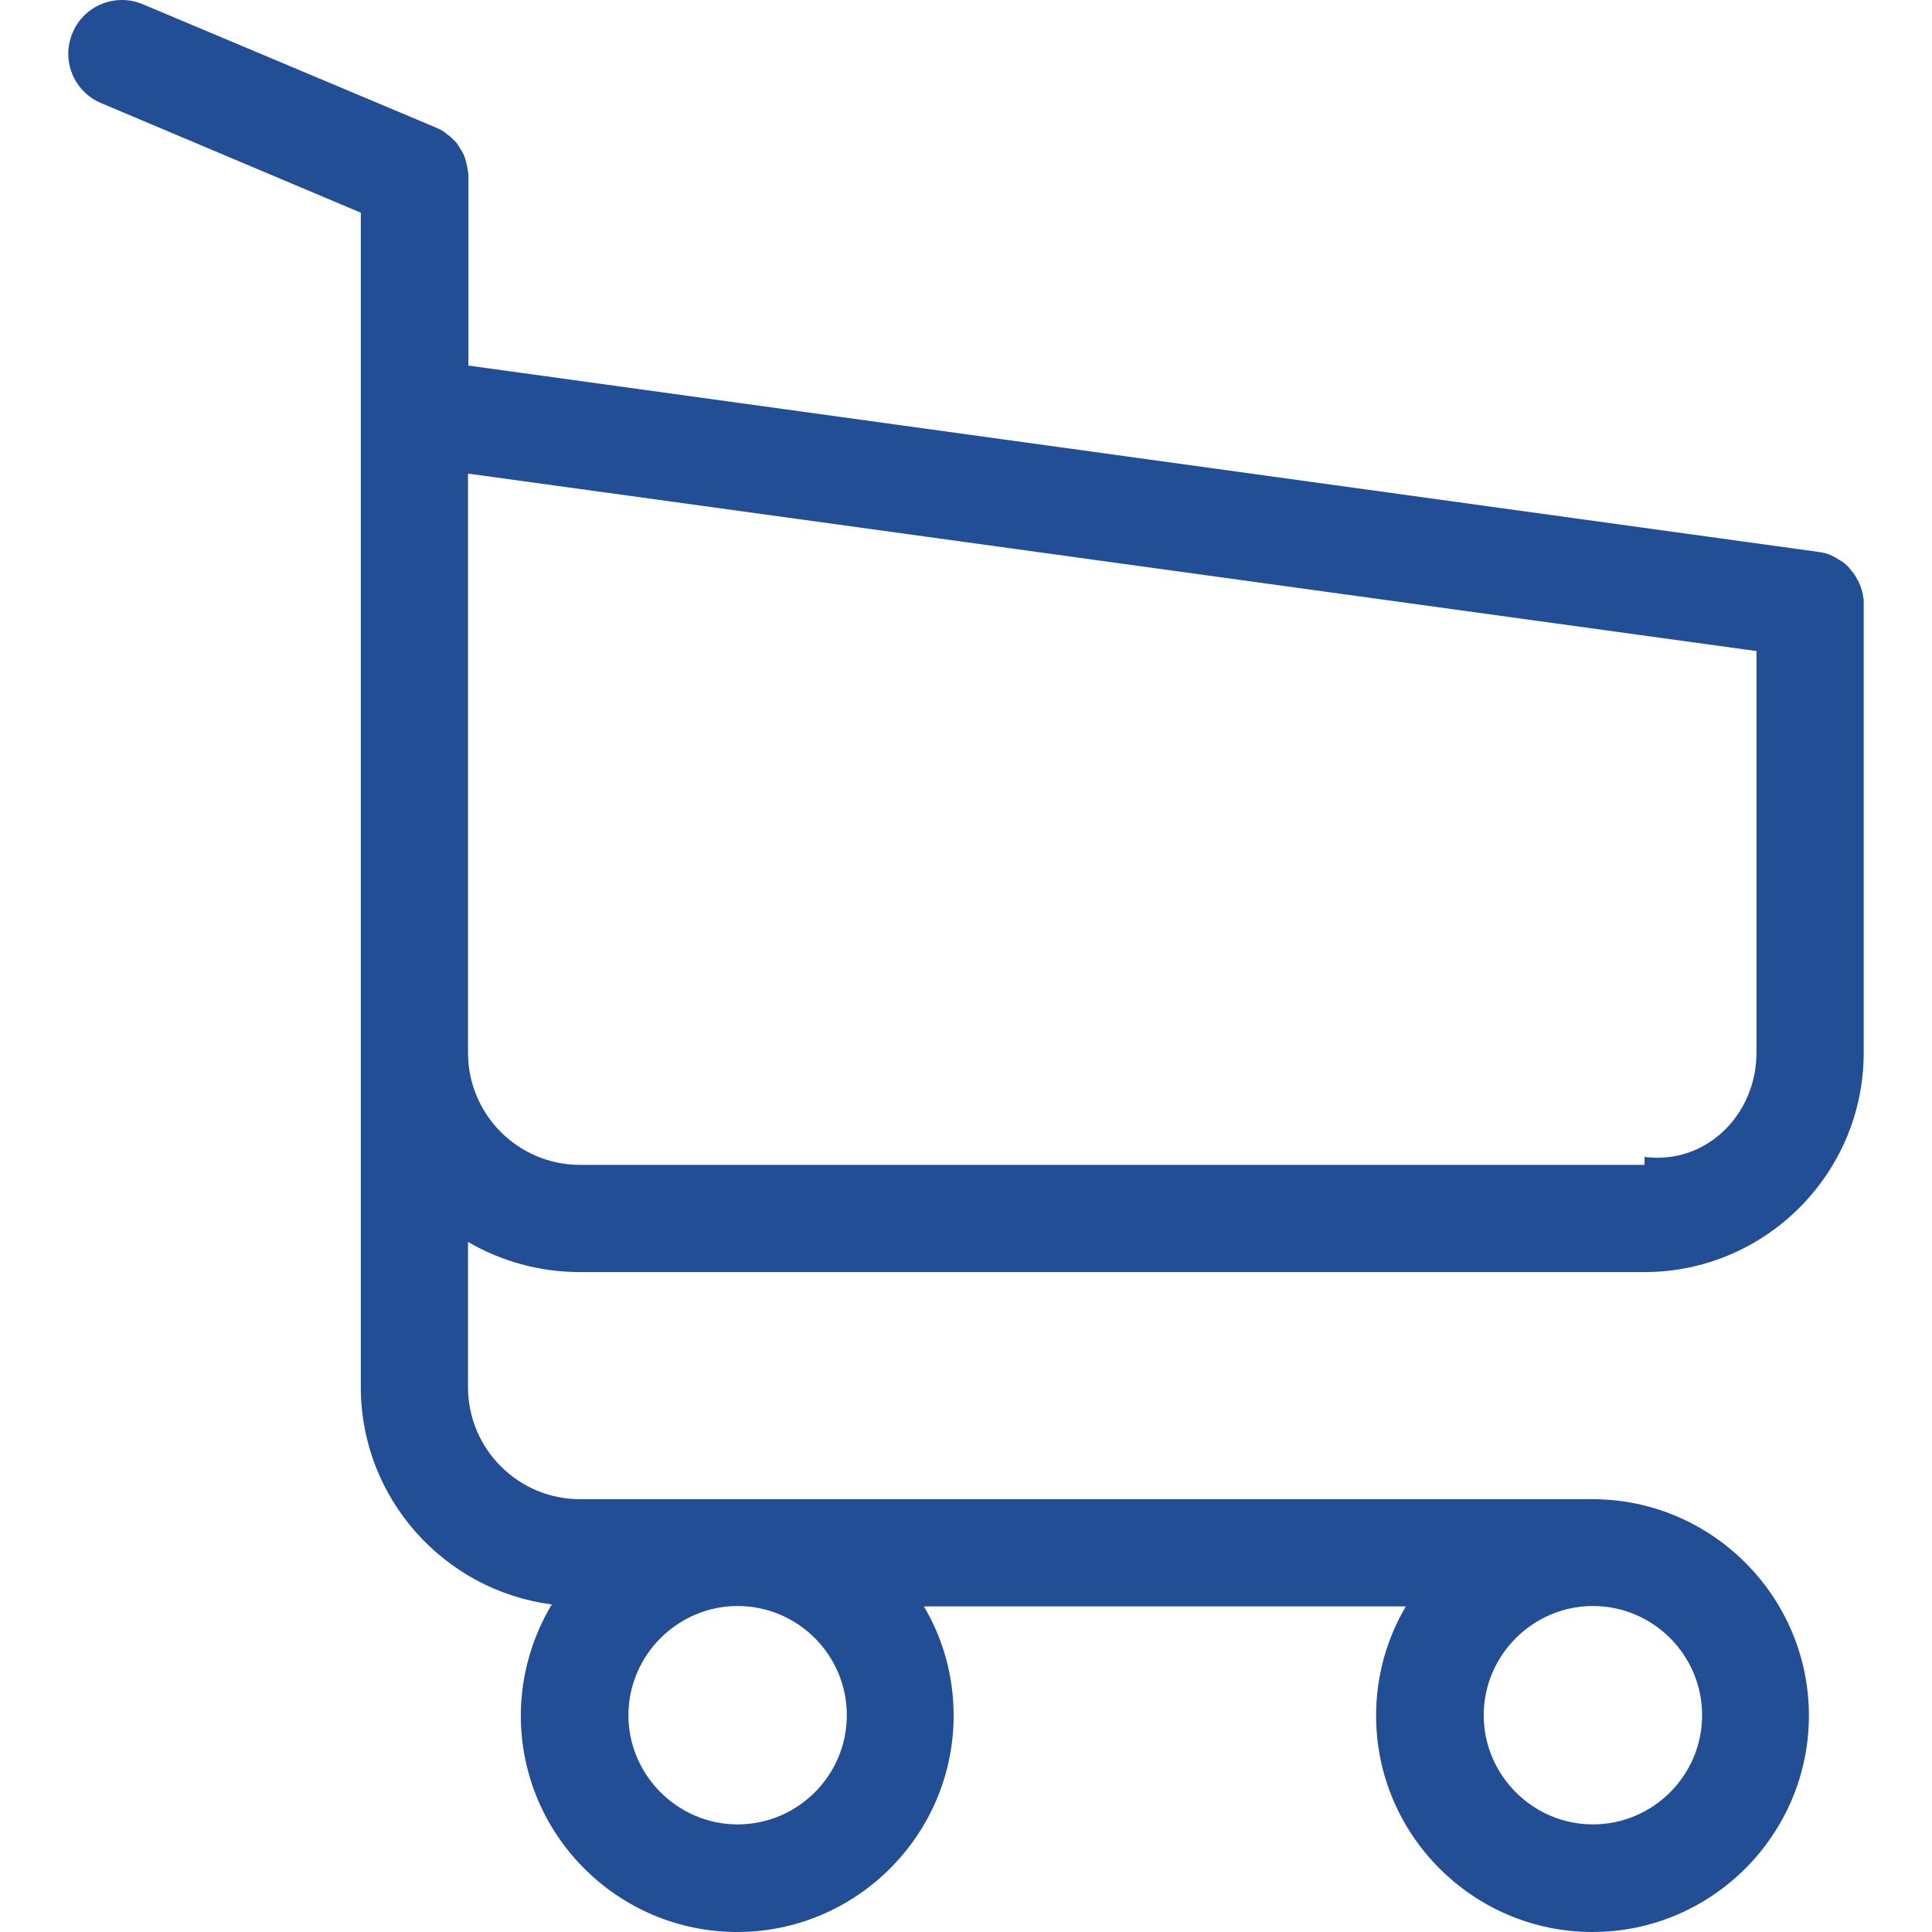
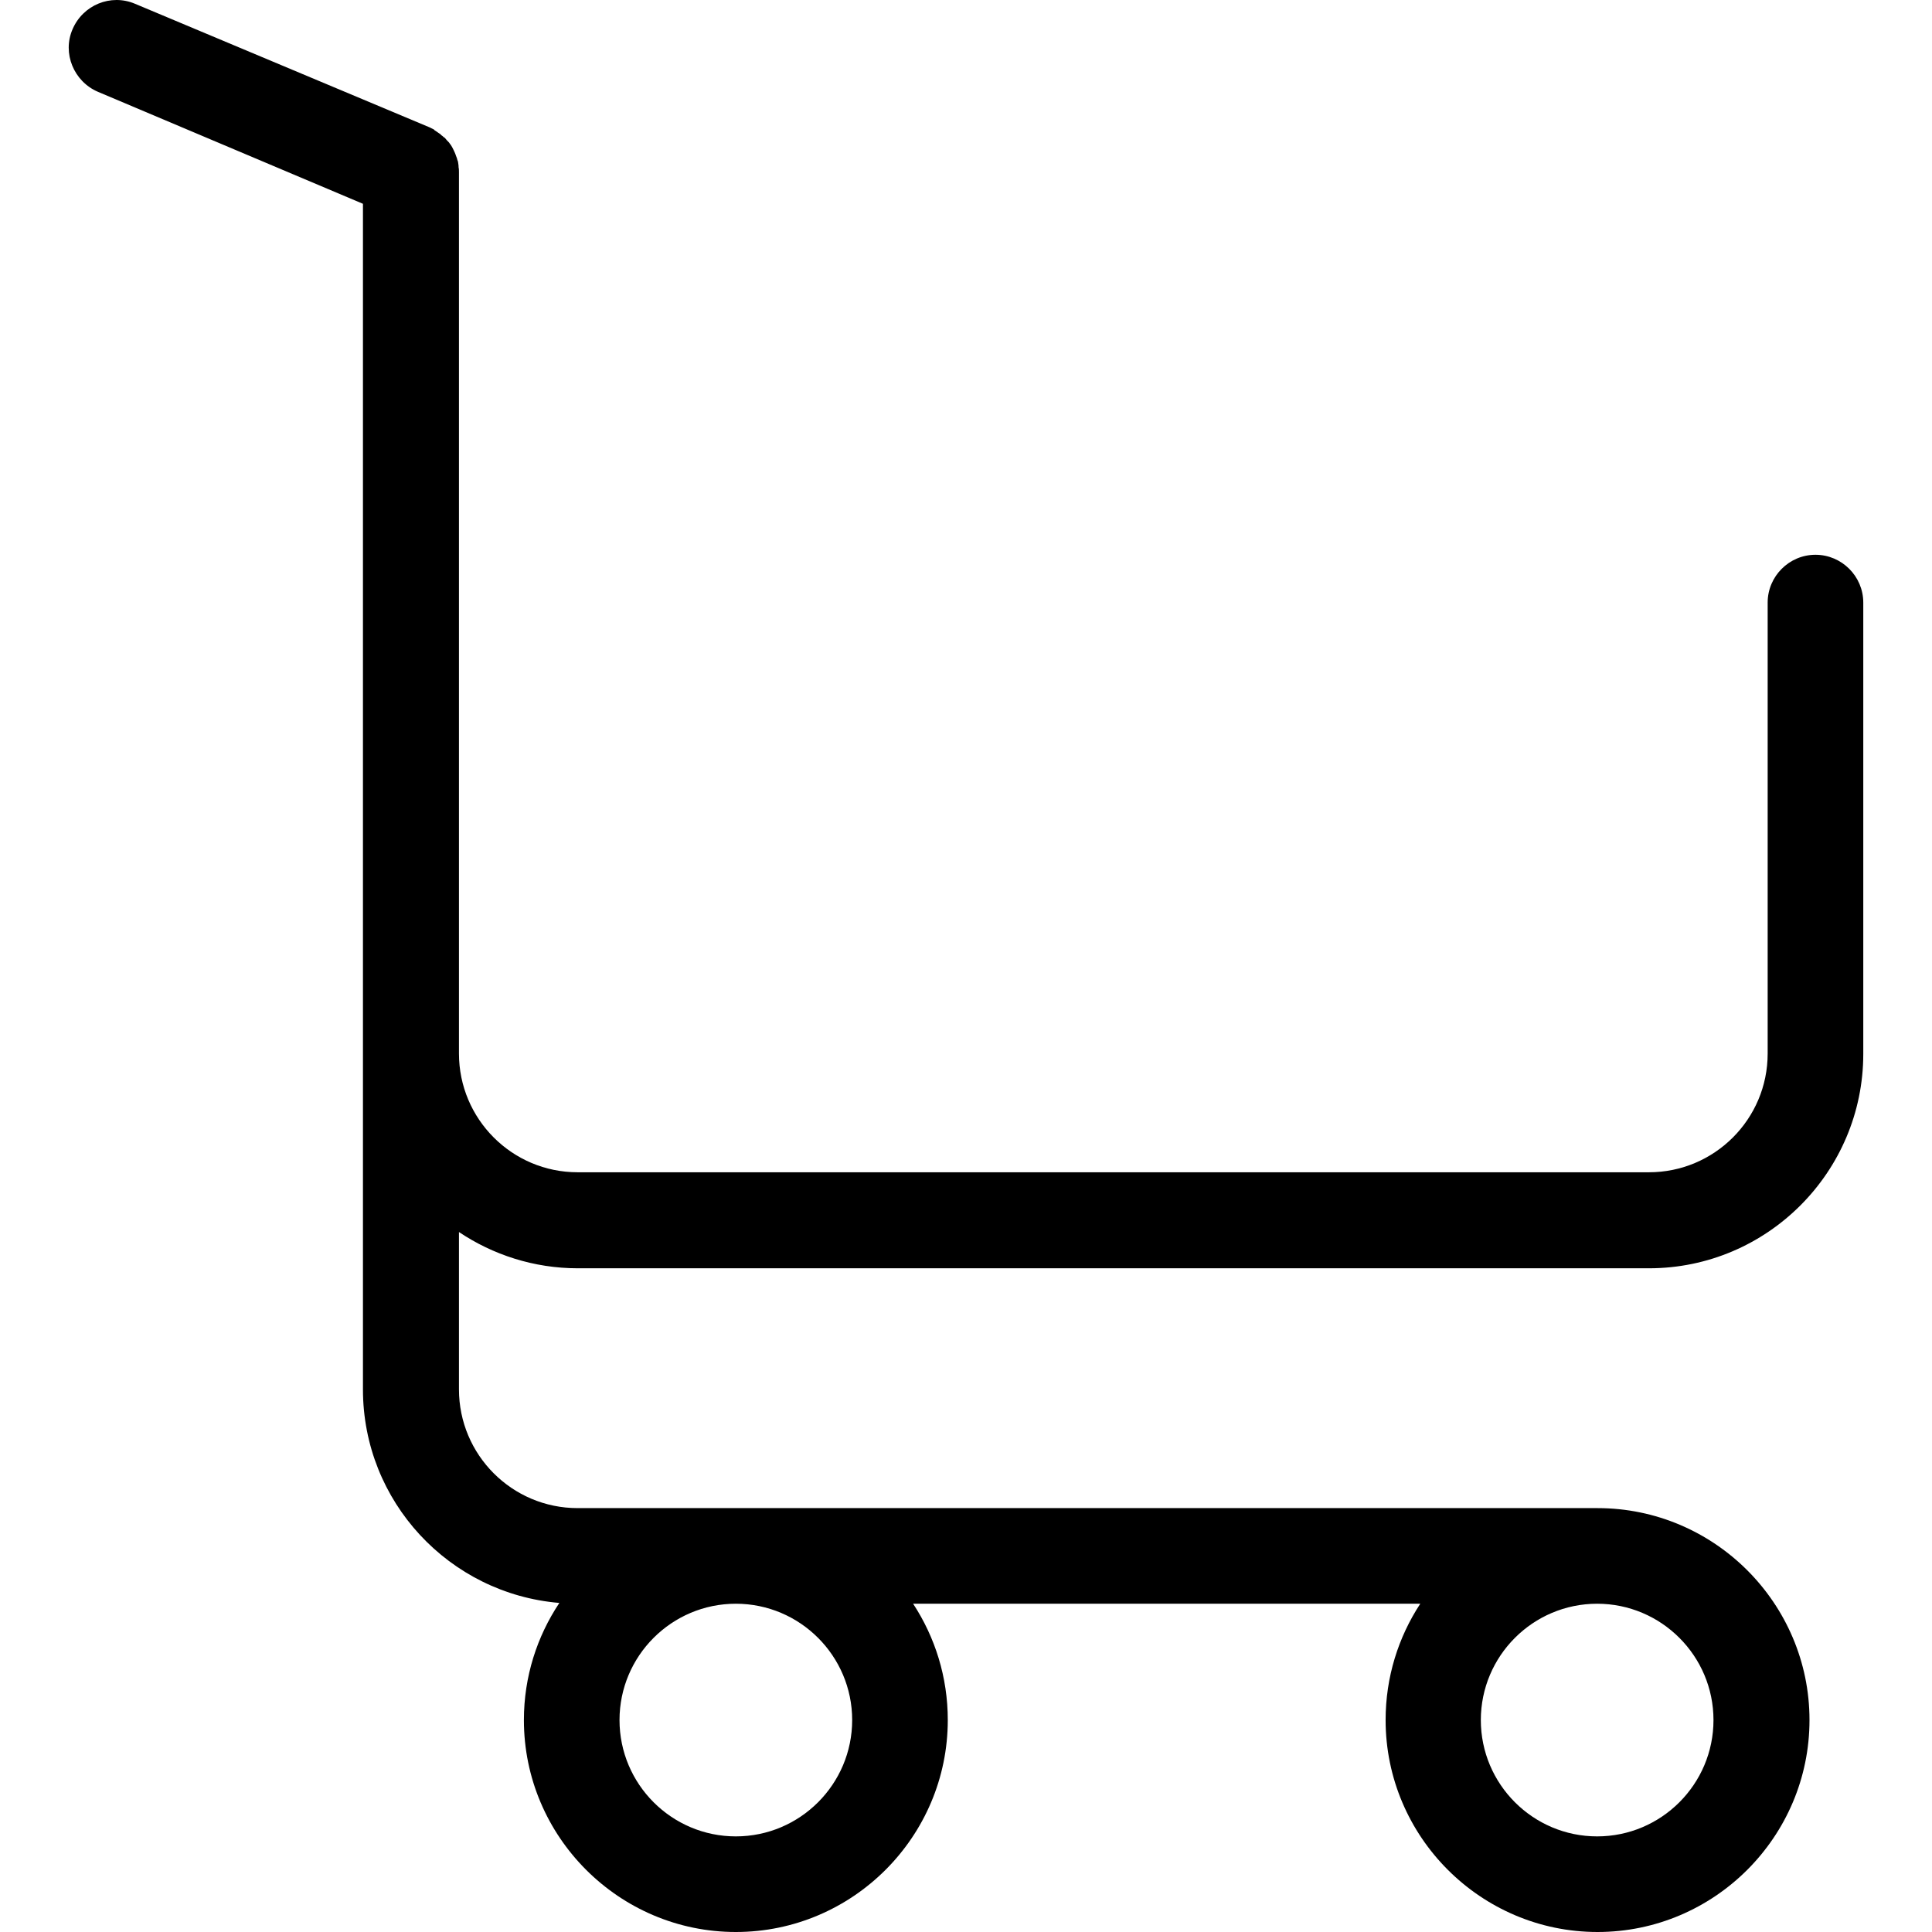
- <svg xmlns="http://www.w3.org/2000/svg" version="1.1" id="Capa_1" x="0px" y="0px" viewBox="0 0 486.569 486.569" style="enable-background:new 0 0 486.569 486.569;" xml:space="preserve">
+ <svg xmlns="http://www.w3.org/2000/svg" width="484.955" height="484.955">
  <g>
-     <path d="M146.069,320.369h268.1c30.4,0,55.2-24.8,55.2-55.2v-112.8c0-0.1,0-0.3,0-0.4c0-0.3,0-0.5,0-0.8c0-0.2,0-0.4-0.1-0.6   c0-0.2-0.1-0.5-0.1-0.7s-0.1-0.4-0.1-0.6c-0.1-0.2-0.1-0.4-0.2-0.7c-0.1-0.2-0.1-0.4-0.2-0.6c-0.1-0.2-0.1-0.4-0.2-0.6   c-0.1-0.2-0.2-0.4-0.3-0.7c-0.1-0.2-0.2-0.4-0.3-0.5c-0.1-0.2-0.2-0.4-0.3-0.6c-0.1-0.2-0.2-0.3-0.3-0.5c-0.1-0.2-0.3-0.4-0.4-0.6   c-0.1-0.2-0.2-0.3-0.4-0.5c-0.1-0.2-0.3-0.3-0.4-0.5s-0.3-0.3-0.4-0.5s-0.3-0.3-0.4-0.4c-0.2-0.2-0.3-0.3-0.5-0.5   c-0.2-0.1-0.3-0.3-0.5-0.4c-0.2-0.1-0.4-0.3-0.6-0.4c-0.2-0.1-0.3-0.2-0.5-0.3s-0.4-0.2-0.6-0.4c-0.2-0.1-0.4-0.2-0.6-0.3   s-0.4-0.2-0.6-0.3s-0.4-0.2-0.6-0.3s-0.4-0.1-0.6-0.2c-0.2-0.1-0.5-0.2-0.7-0.2s-0.4-0.1-0.5-0.1c-0.3-0.1-0.5-0.1-0.8-0.1   c-0.1,0-0.2-0.1-0.4-0.1l-339.8-46.9v-47.4c0-0.5,0-1-0.1-1.4c0-0.1,0-0.2-0.1-0.4c0-0.3-0.1-0.6-0.1-0.9c-0.1-0.3-0.1-0.5-0.2-0.8   c0-0.2-0.1-0.3-0.1-0.5c-0.1-0.3-0.2-0.6-0.3-0.9c0-0.1-0.1-0.3-0.1-0.4c-0.1-0.3-0.2-0.5-0.4-0.8c-0.1-0.1-0.1-0.3-0.2-0.4   c-0.1-0.2-0.2-0.4-0.4-0.6c-0.1-0.2-0.2-0.3-0.3-0.5s-0.2-0.3-0.3-0.5s-0.3-0.4-0.4-0.6c-0.1-0.1-0.2-0.2-0.3-0.3   c-0.2-0.2-0.4-0.4-0.6-0.6c-0.1-0.1-0.2-0.2-0.3-0.3c-0.2-0.2-0.4-0.4-0.7-0.6c-0.1-0.1-0.3-0.2-0.4-0.3c-0.2-0.2-0.4-0.3-0.6-0.5   c-0.3-0.2-0.6-0.4-0.8-0.5c-0.1-0.1-0.2-0.1-0.3-0.2c-0.4-0.2-0.9-0.4-1.3-0.6l-73.7-31c-6.9-2.9-14.8,0.3-17.7,7.2   s0.3,14.8,7.2,17.7l65.4,27.6v61.2v9.7v74.4v66.5v84c0,28,21,51.2,48.1,54.7c-4.9,8.2-7.8,17.8-7.8,28c0,30.1,24.5,54.5,54.5,54.5   s54.5-24.5,54.5-54.5c0-10-2.7-19.5-7.5-27.5h121.4c-4.8,8.1-7.5,17.5-7.5,27.5c0,30.1,24.5,54.5,54.5,54.5s54.5-24.5,54.5-54.5   s-24.5-54.5-54.5-54.5h-255c-15.6,0-28.2-12.7-28.2-28.2v-36.6C126.069,317.569,135.769,320.369,146.069,320.369z M213.269,431.969   c0,15.2-12.4,27.5-27.5,27.5s-27.5-12.4-27.5-27.5s12.4-27.5,27.5-27.5S213.269,416.769,213.269,431.969z M428.669,431.969   c0,15.2-12.4,27.5-27.5,27.5s-27.5-12.4-27.5-27.5s12.4-27.5,27.5-27.5S428.669,416.769,428.669,431.969z M414.169,293.369h-268.1   c-15.6,0-28.2-12.7-28.2-28.2v-66.5v-74.4v-5l324.5,44.7v101.1C442.369,280.769,429.669,293.369,414.169,291.369z" fill="#224e96" />
+     <rect fill="none" id="canvas_background" height="402" width="582" y="-1" x="-1" />
  </g>
  <g>
- </g>
-   <g>
- </g>
-   <g>
- </g>
-   <g>
- </g>
-   <g>
- </g>
-   <g>
- </g>
-   <g>
- </g>
-   <g>
- </g>
-   <g>
- </g>
-   <g>
- </g>
-   <g>
- </g>
-   <g>
- </g>
-   <g>
- </g>
-   <g>
- </g>
-   <g>
- </g>
+     <g id="svg_1">
+       <g id="svg_2">
+         <path id="svg_4" d="m145.005,318.355l268.9,0c29.7,0 53.8,-24.2 53.8,-53.8l0,-113.3c0,-6.6 -5.4,-12 -12,-12s-12,5.4 -12,12l0,113.2c0,16.5 -13.4,29.8 -29.8,29.8l-268.9,0c-16.5,0 -29.8,-13.4 -29.8,-29.8l0,-66.7l0,-74.6l0,-9.7l0,-70.2c0,-0.4 0,-0.9 -0.1,-1.3c0,-0.1 0,-0.2 0,-0.3c0,-0.3 -0.1,-0.6 -0.1,-0.8s-0.1,-0.5 -0.2,-0.7c0,-0.1 -0.1,-0.3 -0.1,-0.4c-0.1,-0.3 -0.2,-0.5 -0.3,-0.8c0,-0.1 -0.1,-0.2 -0.1,-0.3c-0.1,-0.2 -0.2,-0.5 -0.3,-0.7c-0.1,-0.1 -0.1,-0.3 -0.2,-0.4c-0.1,-0.2 -0.2,-0.4 -0.3,-0.6c-0.1,-0.2 -0.2,-0.3 -0.3,-0.5c-0.1,-0.1 -0.2,-0.3 -0.3,-0.4c-0.1,-0.2 -0.3,-0.4 -0.4,-0.5s-0.2,-0.2 -0.3,-0.3c-0.2,-0.2 -0.3,-0.4 -0.5,-0.6c-0.1,-0.1 -0.2,-0.2 -0.3,-0.2c-0.2,-0.2 -0.4,-0.4 -0.6,-0.5c-0.1,-0.1 -0.2,-0.2 -0.3,-0.3c-0.2,-0.1 -0.4,-0.3 -0.6,-0.4c-0.2,-0.2 -0.5,-0.3 -0.7,-0.5c-0.1,0 -0.2,-0.1 -0.2,-0.2c-0.4,-0.2 -0.8,-0.4 -1.2,-0.6l-73.9,-31c-6.1,-2.6 -13.1,0.3 -15.7,6.4c-2.6,6 0.3,13.1 6.4,15.7l66.5,28.1l0,62.3l0,9.7l0,74.6l0,66.7l0,84.3c0,28.2 21.7,51.3 49.3,53.6c-5.6,8.4 -8.9,18.5 -8.9,29.4c0,29.3 23.9,53.2 53.2,53.2s53.2,-23.9 53.2,-53.2c0,-10.8 -3.2,-20.8 -8.7,-29.2l127.3,0c-5.5,8.4 -8.7,18.4 -8.7,29.2c0,29.3 23.9,53.2 53.2,53.2s53.2,-23.9 53.2,-53.2s-23.9,-53.2 -53.2,-53.2l-256,0c-16.5,0 -29.8,-13.4 -29.8,-29.8l0,-39.5c8.5,5.7 18.8,9.1 29.8,9.1zm68.9,113.4c0,16.1 -13.1,29.2 -29.2,29.2s-29.2,-13.1 -29.2,-29.2s13.1,-29.2 29.2,-29.2s29.2,13.1 29.2,29.2zm216.2,0c0,16.1 -13.1,29.2 -29.2,29.2s-29.2,-13.1 -29.2,-29.2s13.1,-29.2 29.2,-29.2s29.2,13.1 29.2,29.2z" />
+       </g>
+     </g>
+     <g id="svg_5" />
+     <g id="svg_6" />
+     <g id="svg_7" />
+     <g id="svg_8" />
+     <g id="svg_9" />
+     <g id="svg_10" />
+     <g id="svg_11" />
+     <g id="svg_12" />
+     <g id="svg_13" />
+     <g id="svg_14" />
+     <g id="svg_15" />
+     <g id="svg_16" />
+     <g id="svg_17" />
+     <g id="svg_18" />
+     <g id="svg_19" />
+   </g>
</svg>
